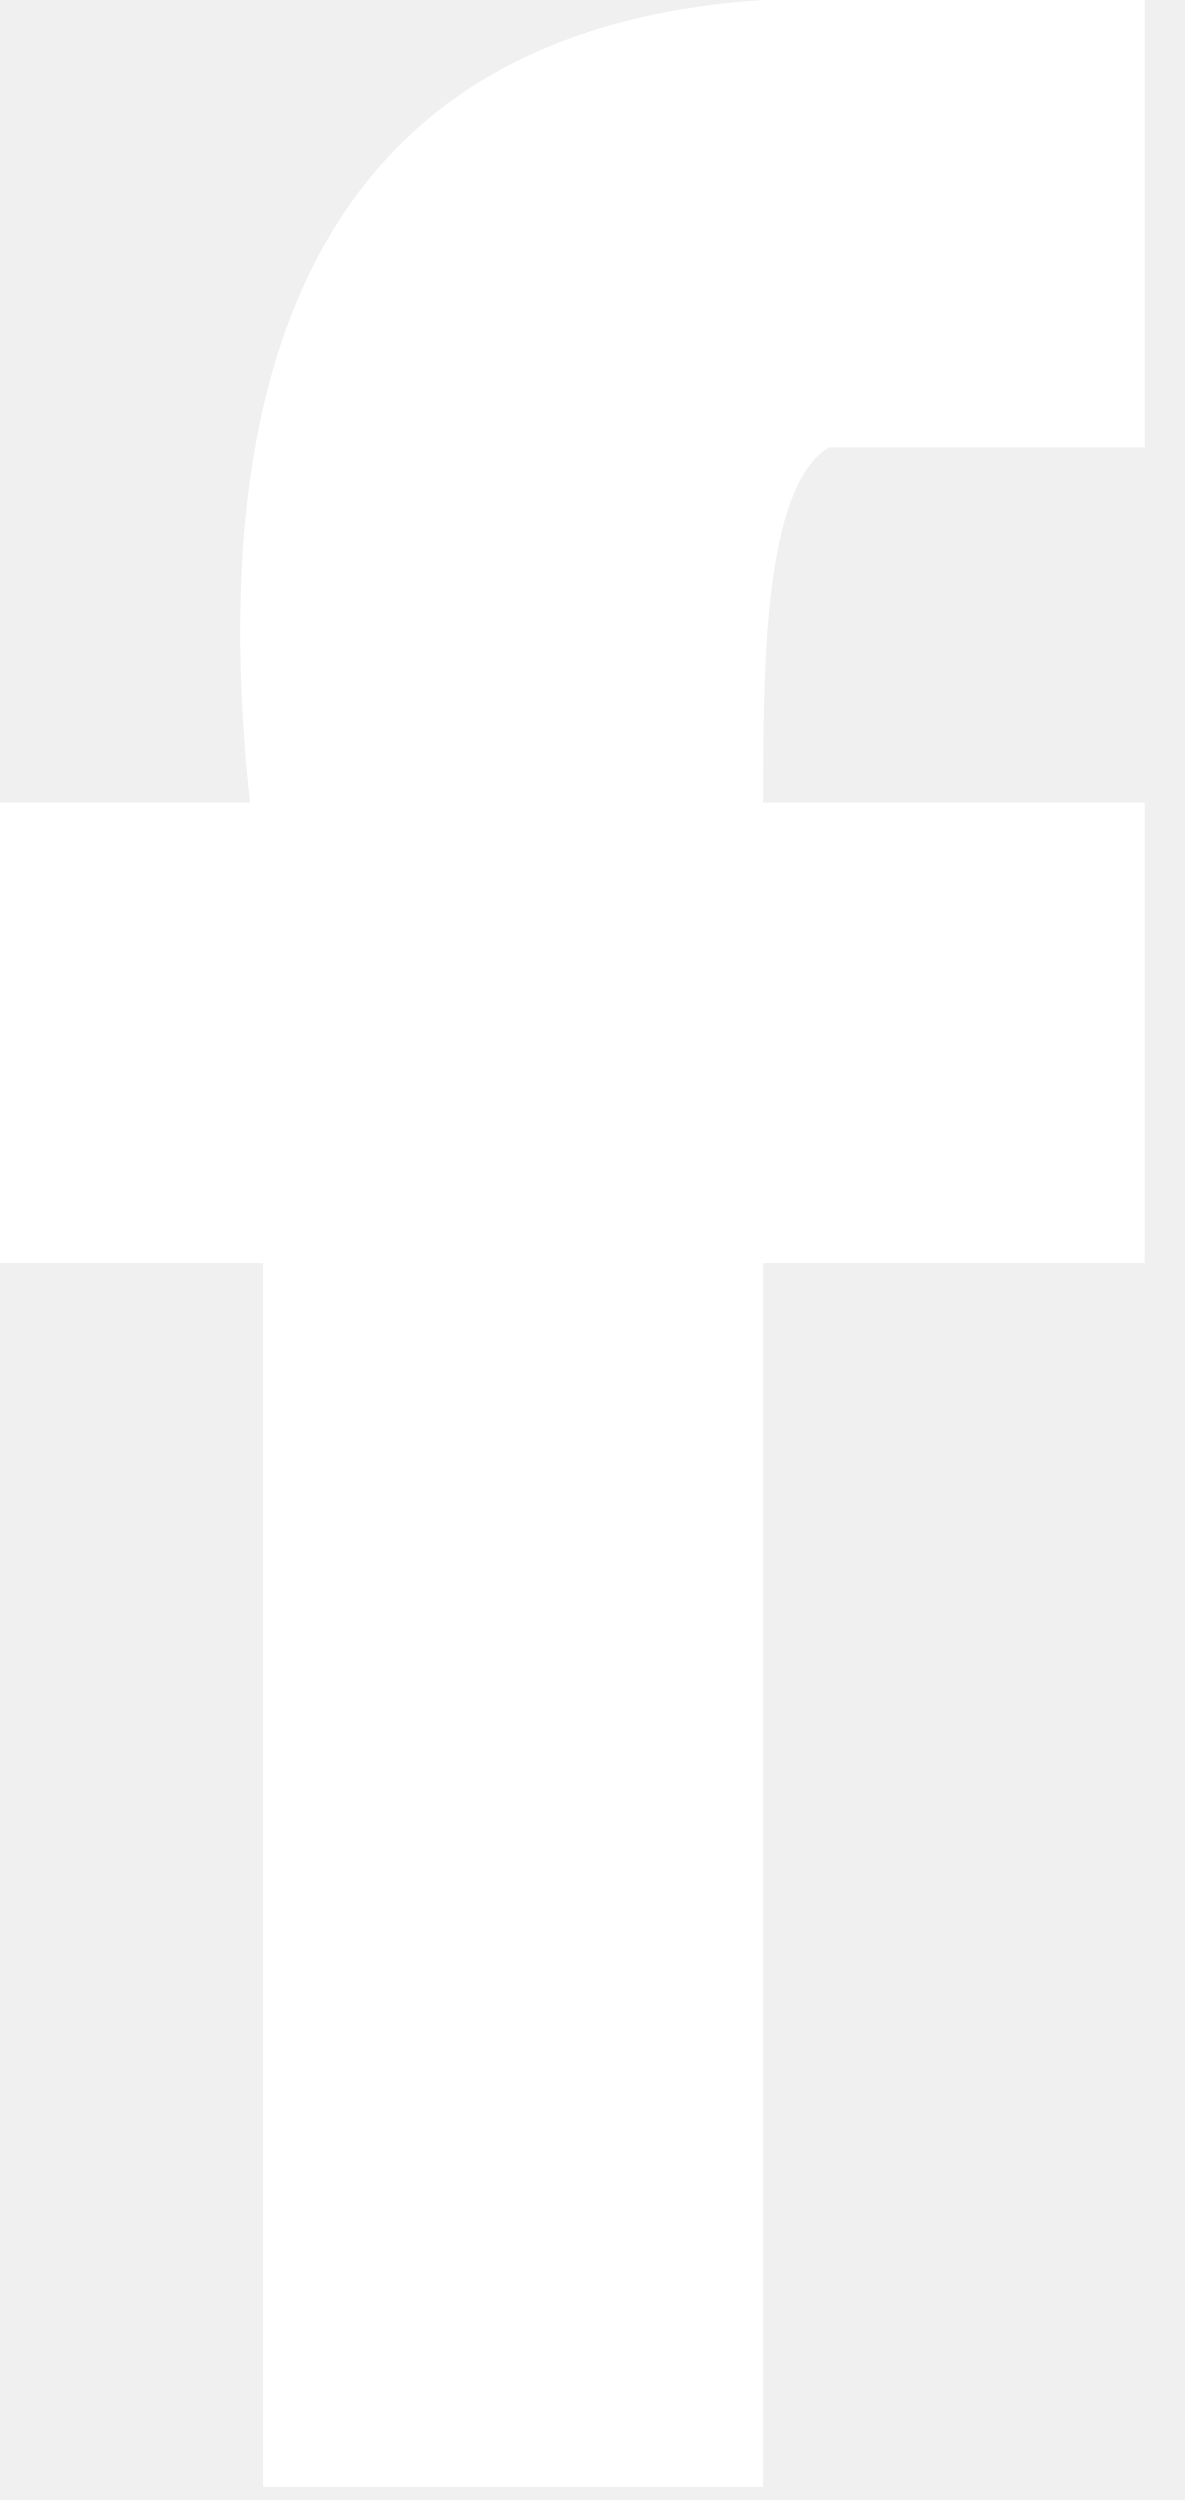
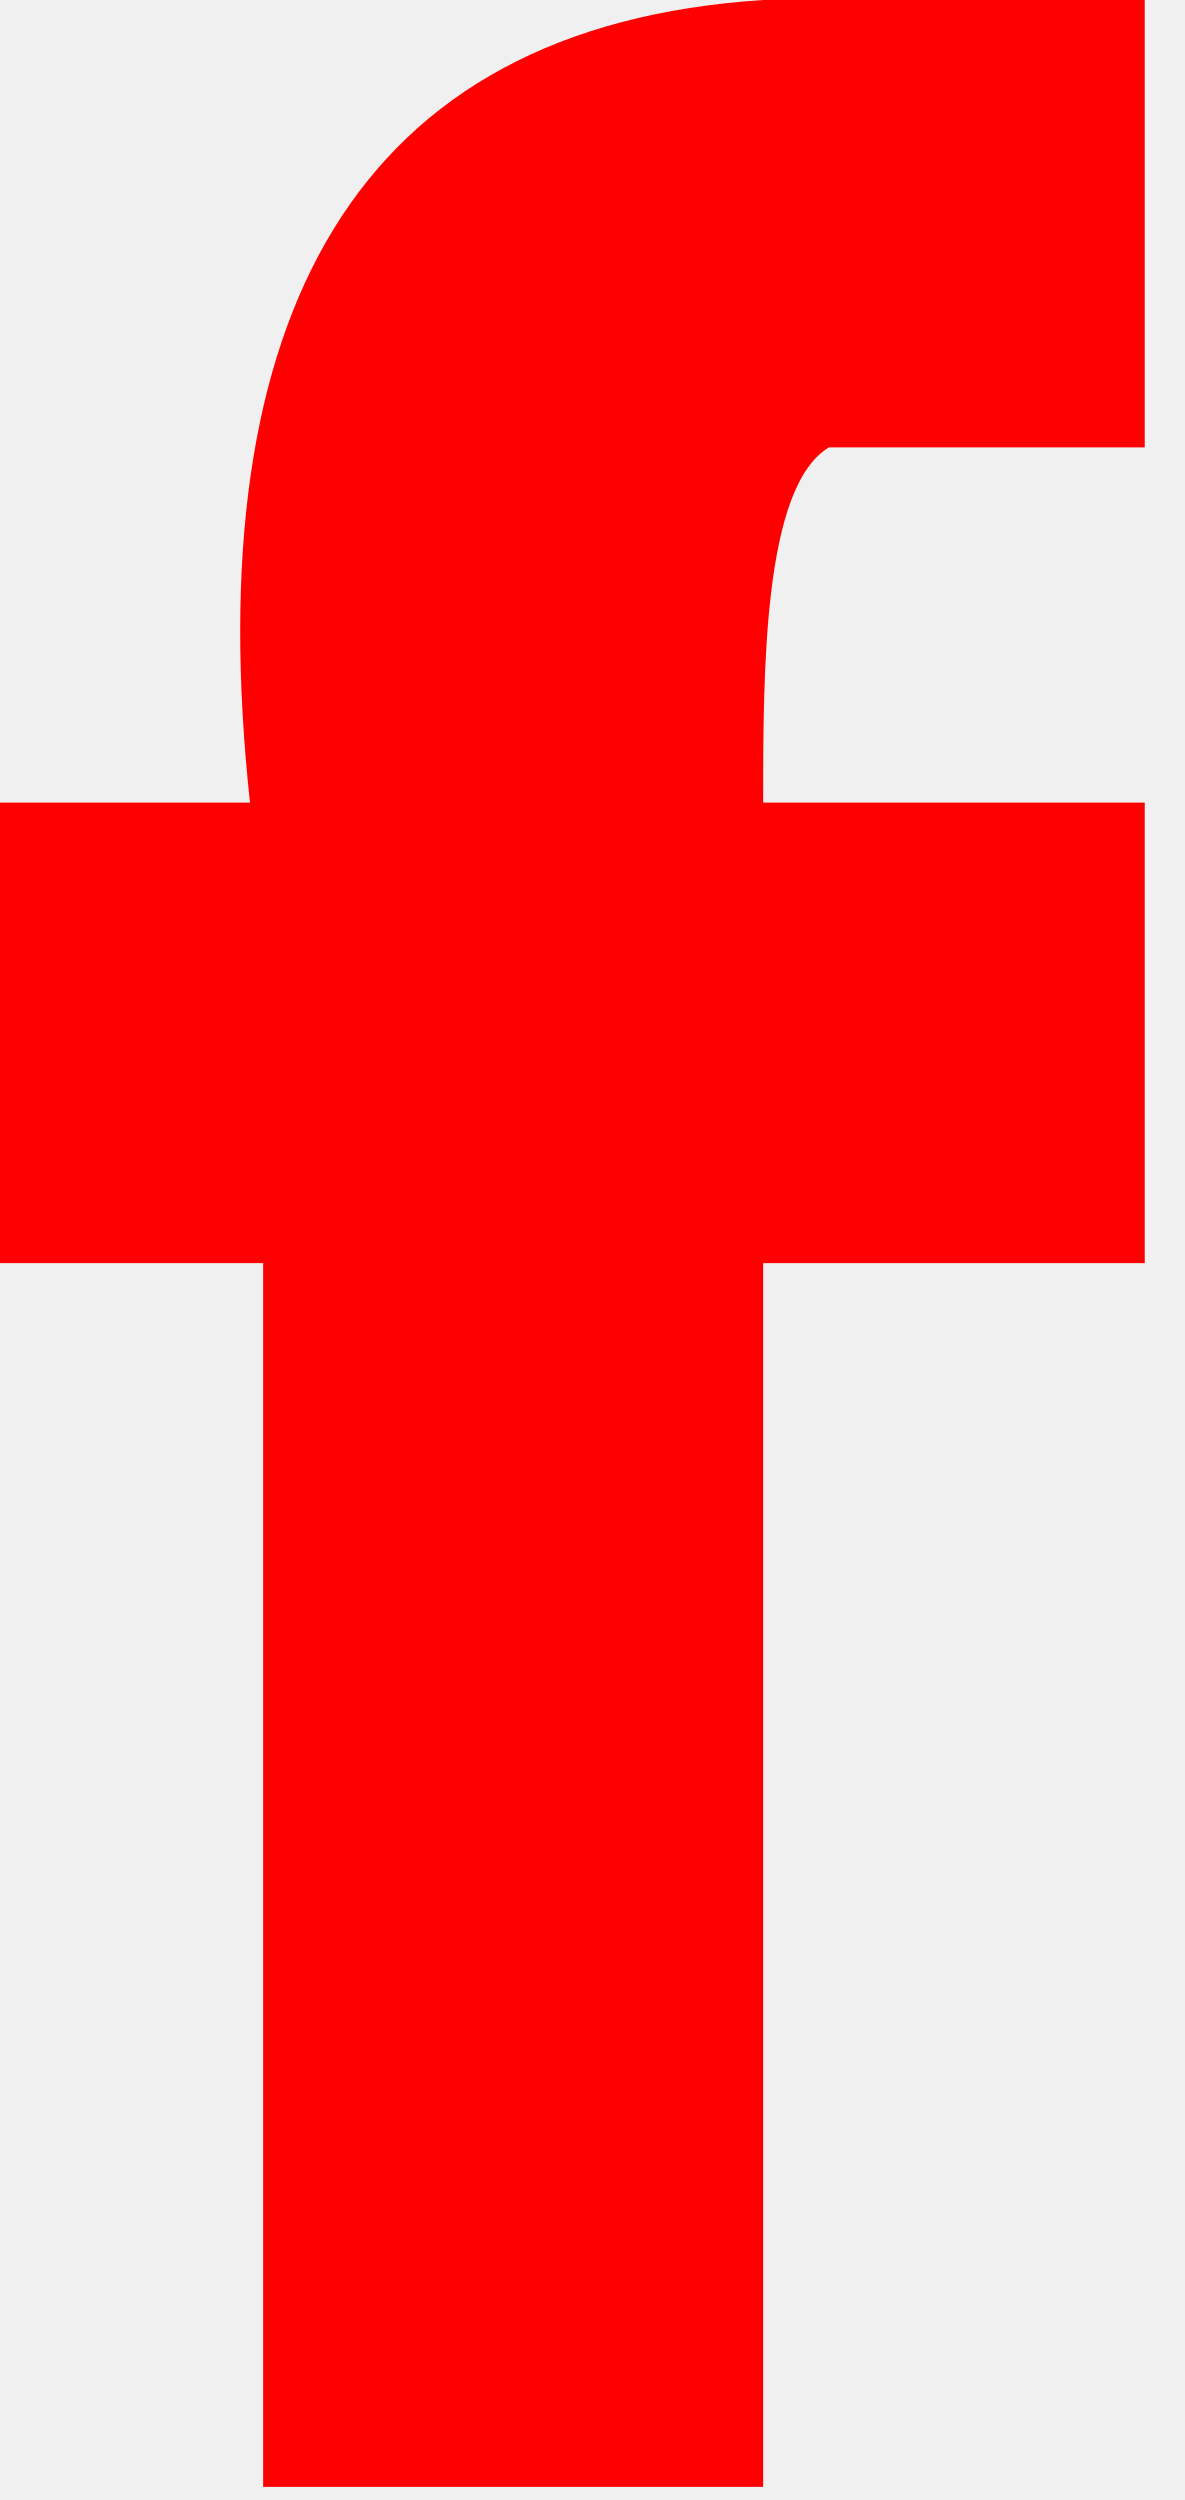
<svg xmlns="http://www.w3.org/2000/svg" width="9" height="19" viewBox="0 0 9 19" fill="none">
-   <path d="M6.3 3.4C7.1 3.4 7.9 3.4 8.7 3.4C8.7 2.3 8.7 1.2 8.7 0C7.7 0 6.8 0 5.8 0C2.7 0.2 1.5 2.4 1.9 6.1H0V9.6H2C2 12.7 2 15.8 2 18.9C3.3 18.9 4.6 18.9 5.8 18.9C5.8 15.8 5.8 12.7 5.8 9.6H8.7V6.1H5.8C5.8 5.1 5.8 3.7 6.3 3.4Z" fill="white" />
+   <path class="icon" d="M6.3 3.4C7.1 3.4 7.9 3.4 8.7 3.4C8.7 2.3 8.7 1.2 8.7 0C7.7 0 6.8 0 5.8 0C2.7 0.2 1.5 2.4 1.9 6.1H0V9.6H2C2 12.7 2 15.8 2 18.9C3.3 18.9 4.6 18.9 5.8 18.9C5.8 15.8 5.8 12.7 5.8 9.6H8.7V6.1H5.8C5.8 5.1 5.8 3.7 6.3 3.4Z" fill="red" />
</svg>
